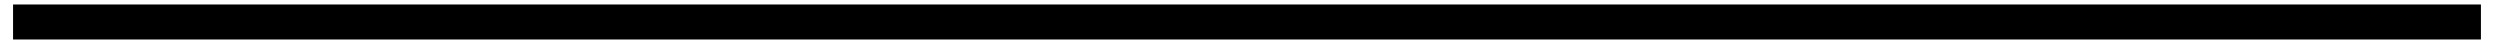
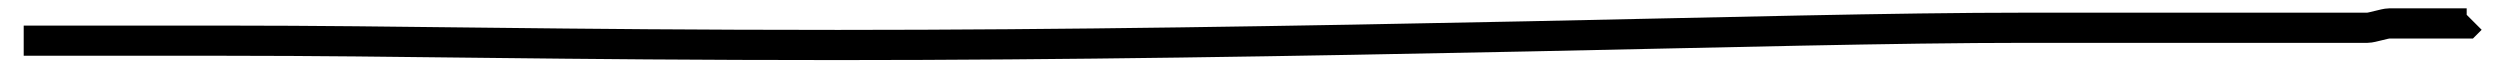
- <svg xmlns="http://www.w3.org/2000/svg" width="500" height="10">
+ <svg xmlns="http://www.w3.org/2000/svg" width="580" height="16">
  <g>
-     <line stroke-linecap="null" stroke-linejoin="null" id="svg_10" y2="4.398" x2="496.184" y1="4.398" x1="2.611" fill-opacity="null" stroke-opacity="null" stroke-width="7" stroke="#000" fill="none" />
+     <path d="m5.5,9.438c1,0 3,0 7,0c8,0 20,0 40,0c41,0 76,1 142,1c53,0 105.002,-0.889 160,-2c45.002,-0.909 85,-2 116,-2c24,0 38,0 43,0c5,0 9,0 11,0c1,0 4,0 8,0c5,0 10,0 17,0c1,0 4,-1 5,-1c2,0 3,0 4,0c3,0 6,0 10,0c2,0 3,0 4,0l1,-1" id="svg_5" fill-opacity="null" stroke-opacity="null" stroke-width="7" stroke="#000" fill="none" />
  </g>
</svg>
